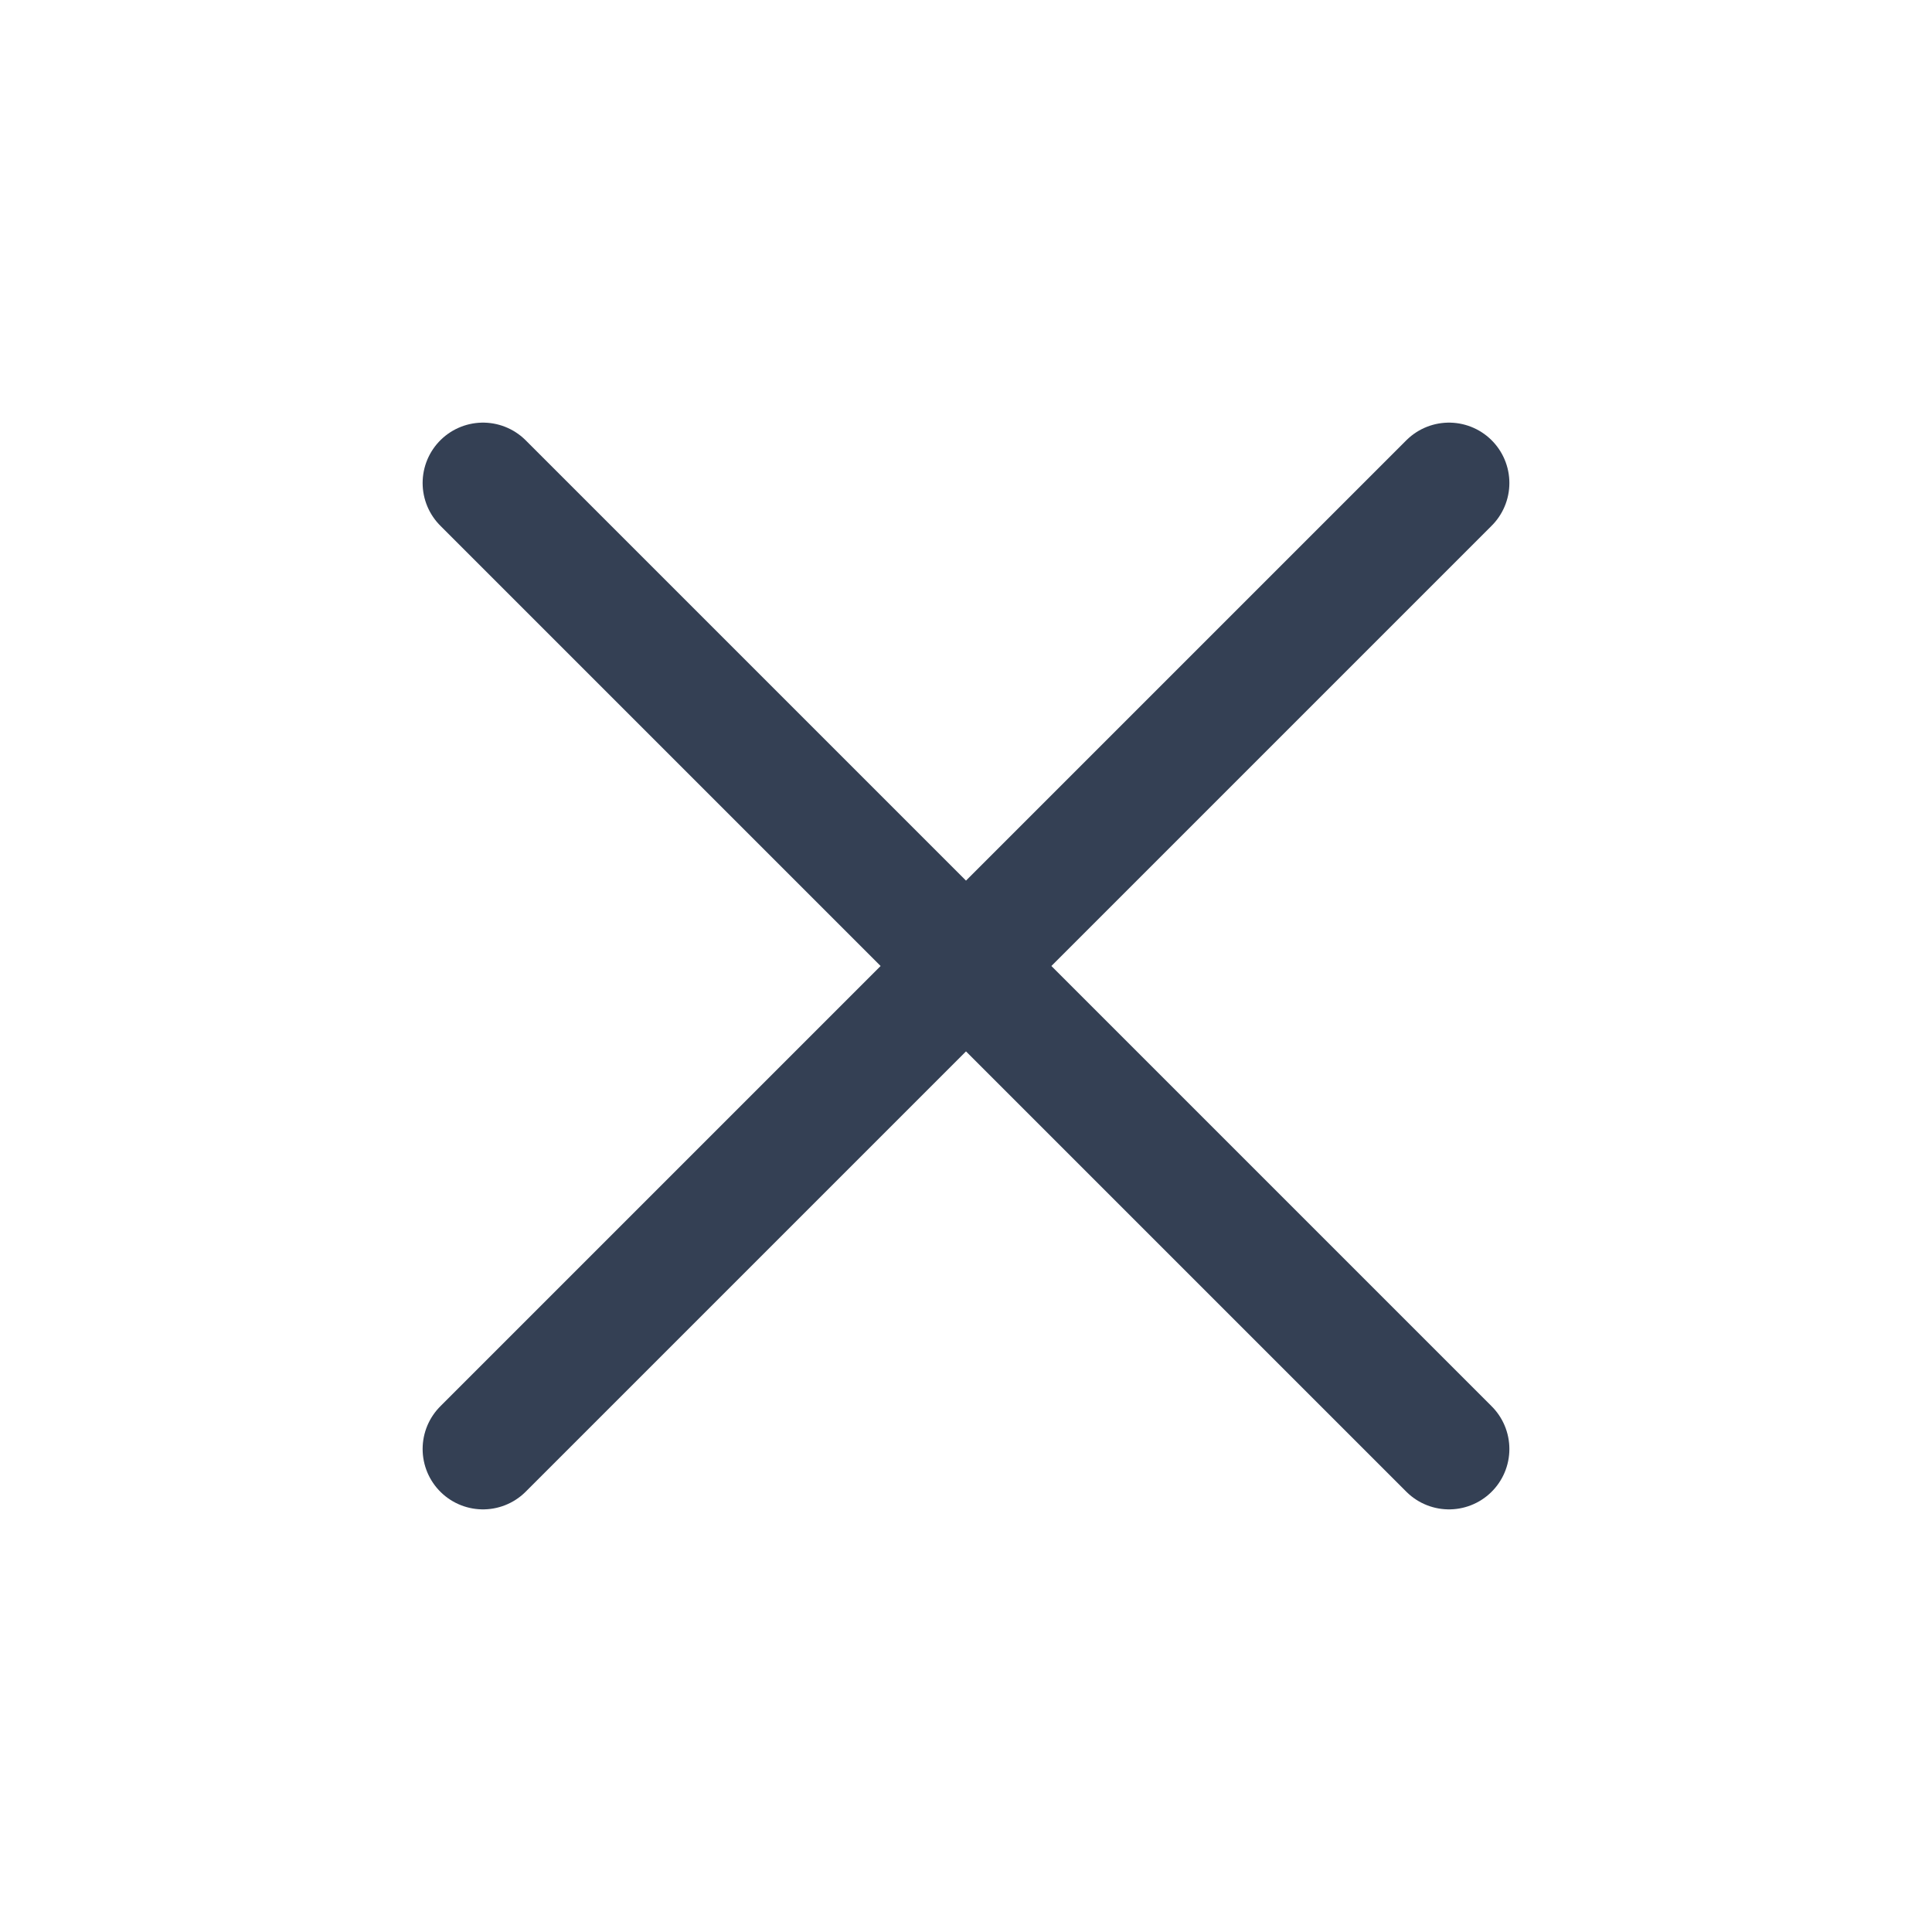
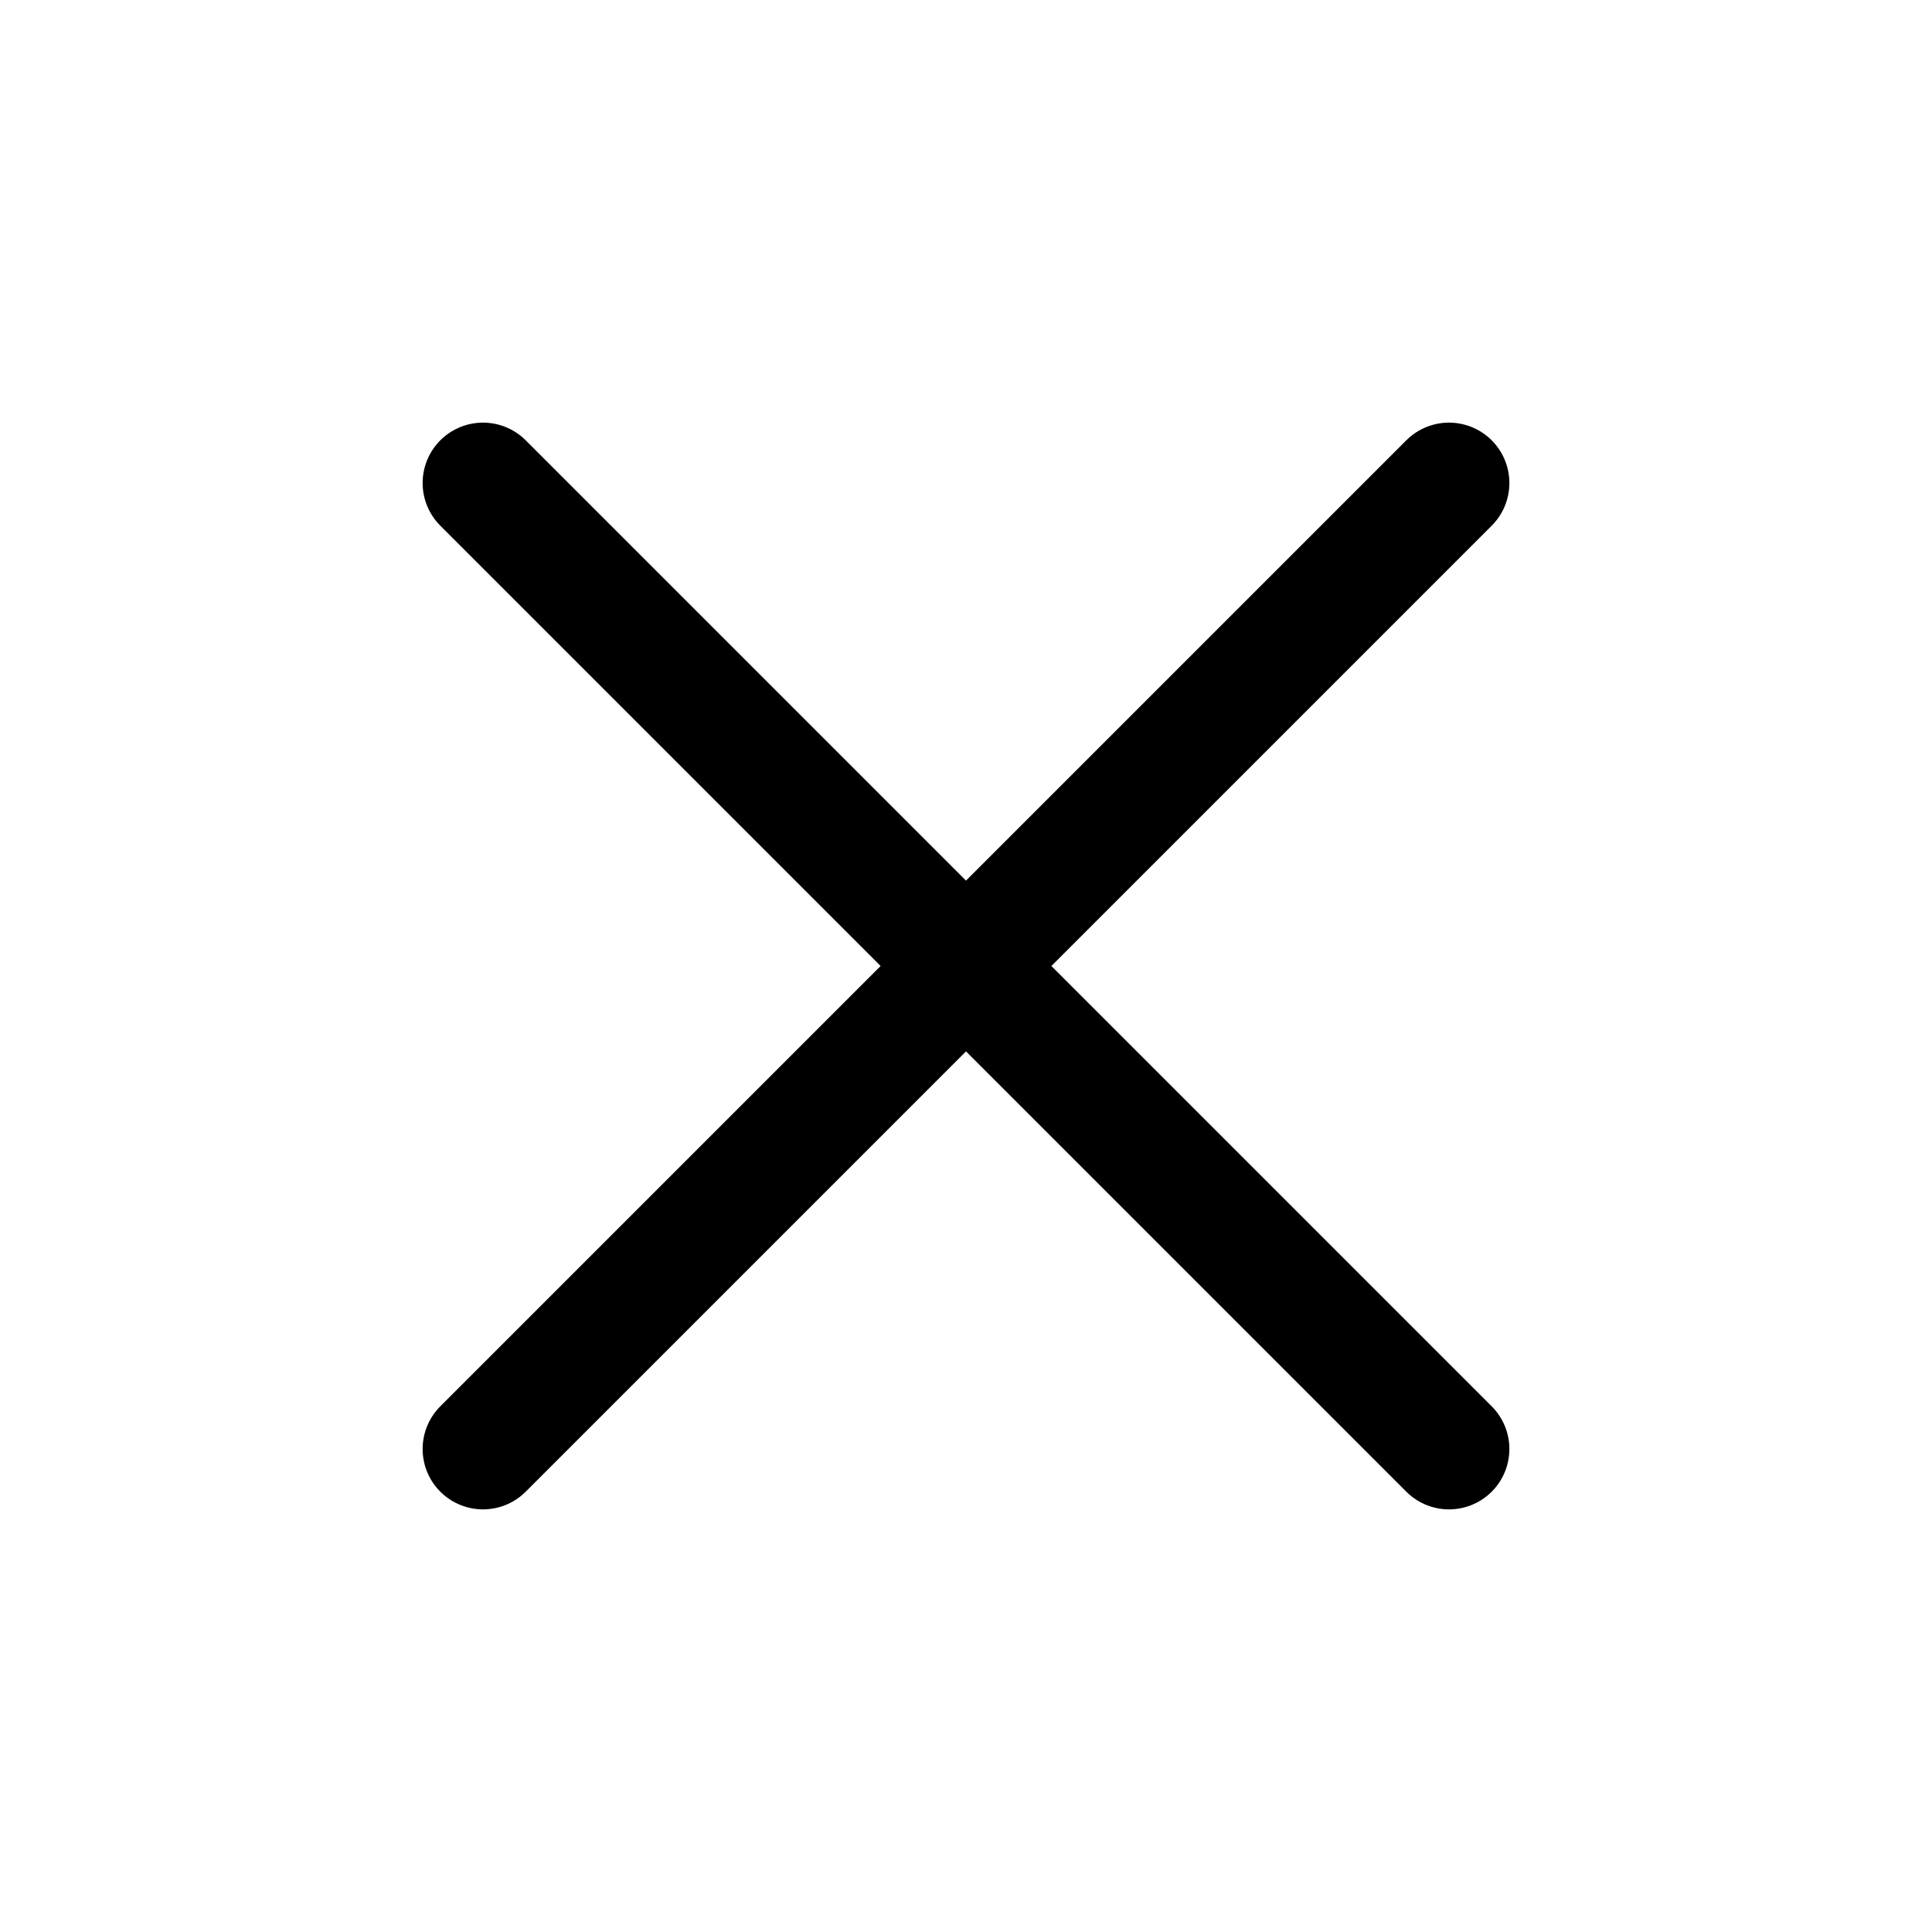
- <svg xmlns="http://www.w3.org/2000/svg" width="24" height="24" viewBox="0 0 24 24" fill="none">
-   <path d="M18 6L6 18M6 6L18 18" stroke="#344054" stroke-width="1.5" stroke-linecap="round" stroke-linejoin="round" />
+ <svg xmlns="http://www.w3.org/2000/svg" width="24" viewBox="0 0 24 24" fill="none" preserveAspectRatio="xMidYMid meet">
+   <path d="M18 6L6 18M6 6L18 18" stroke="currentColor" stroke-width="1.5" stroke-linecap="round" stroke-linejoin="round" />
</svg>
